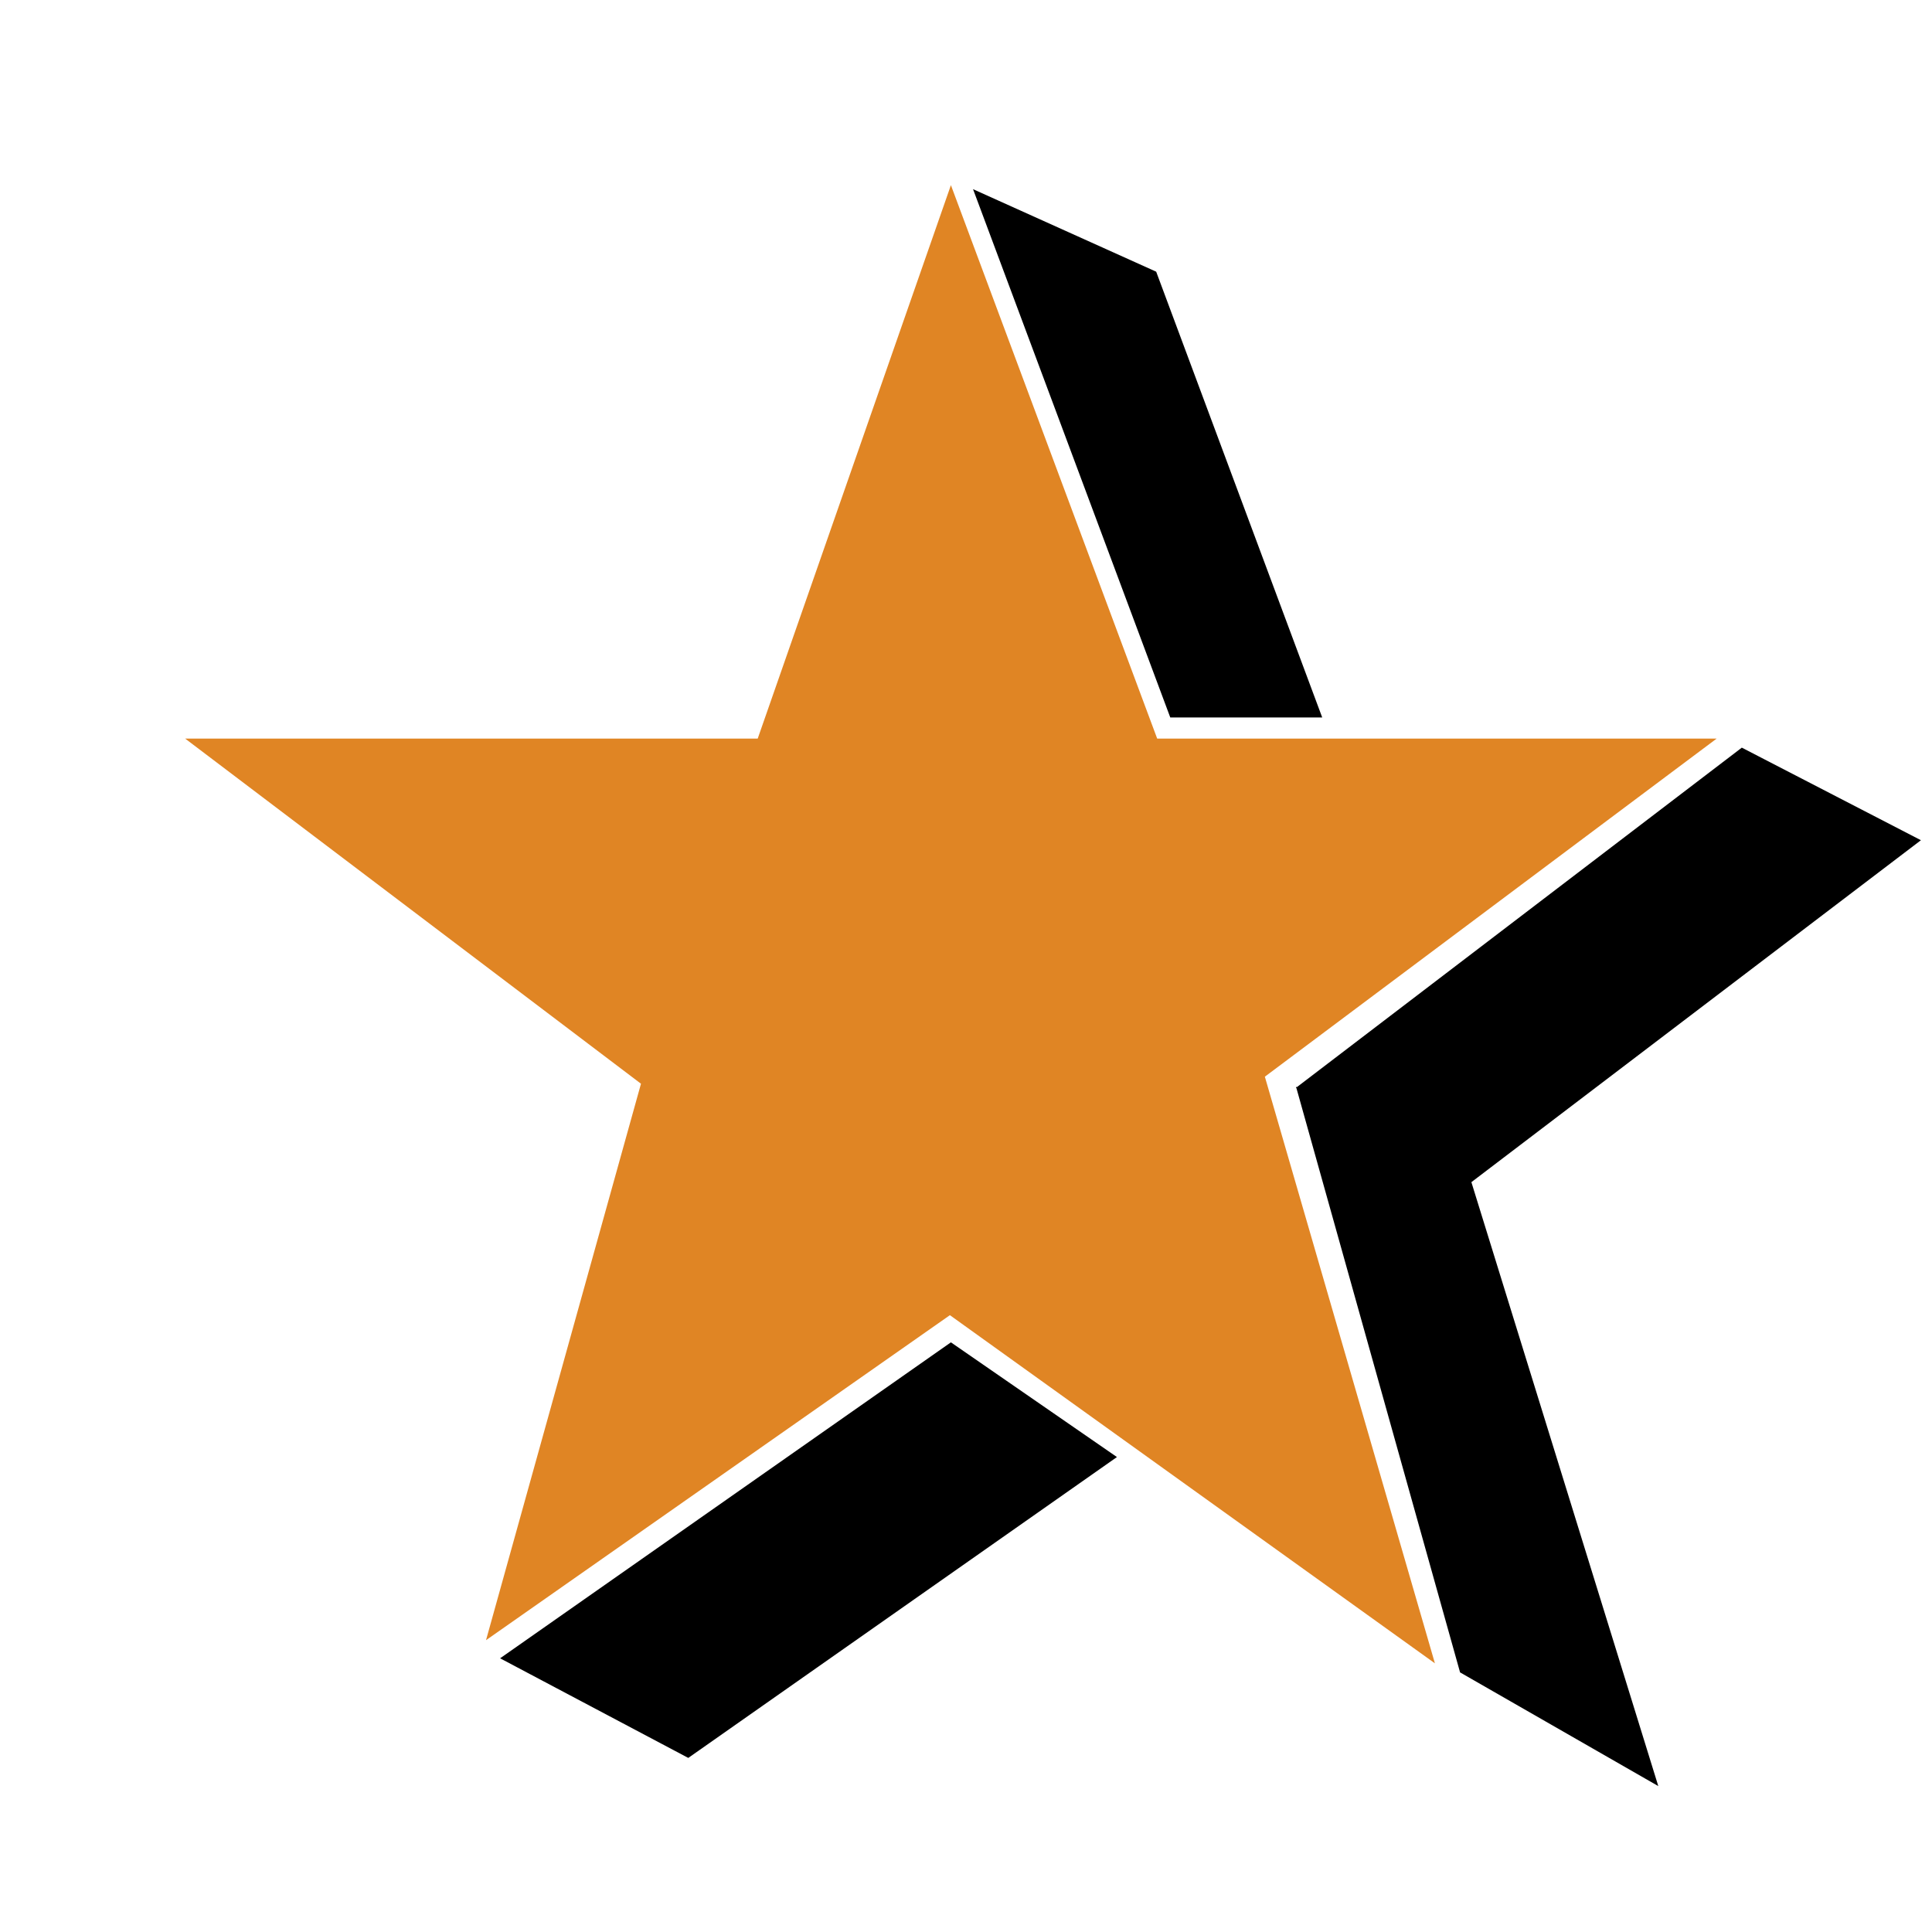
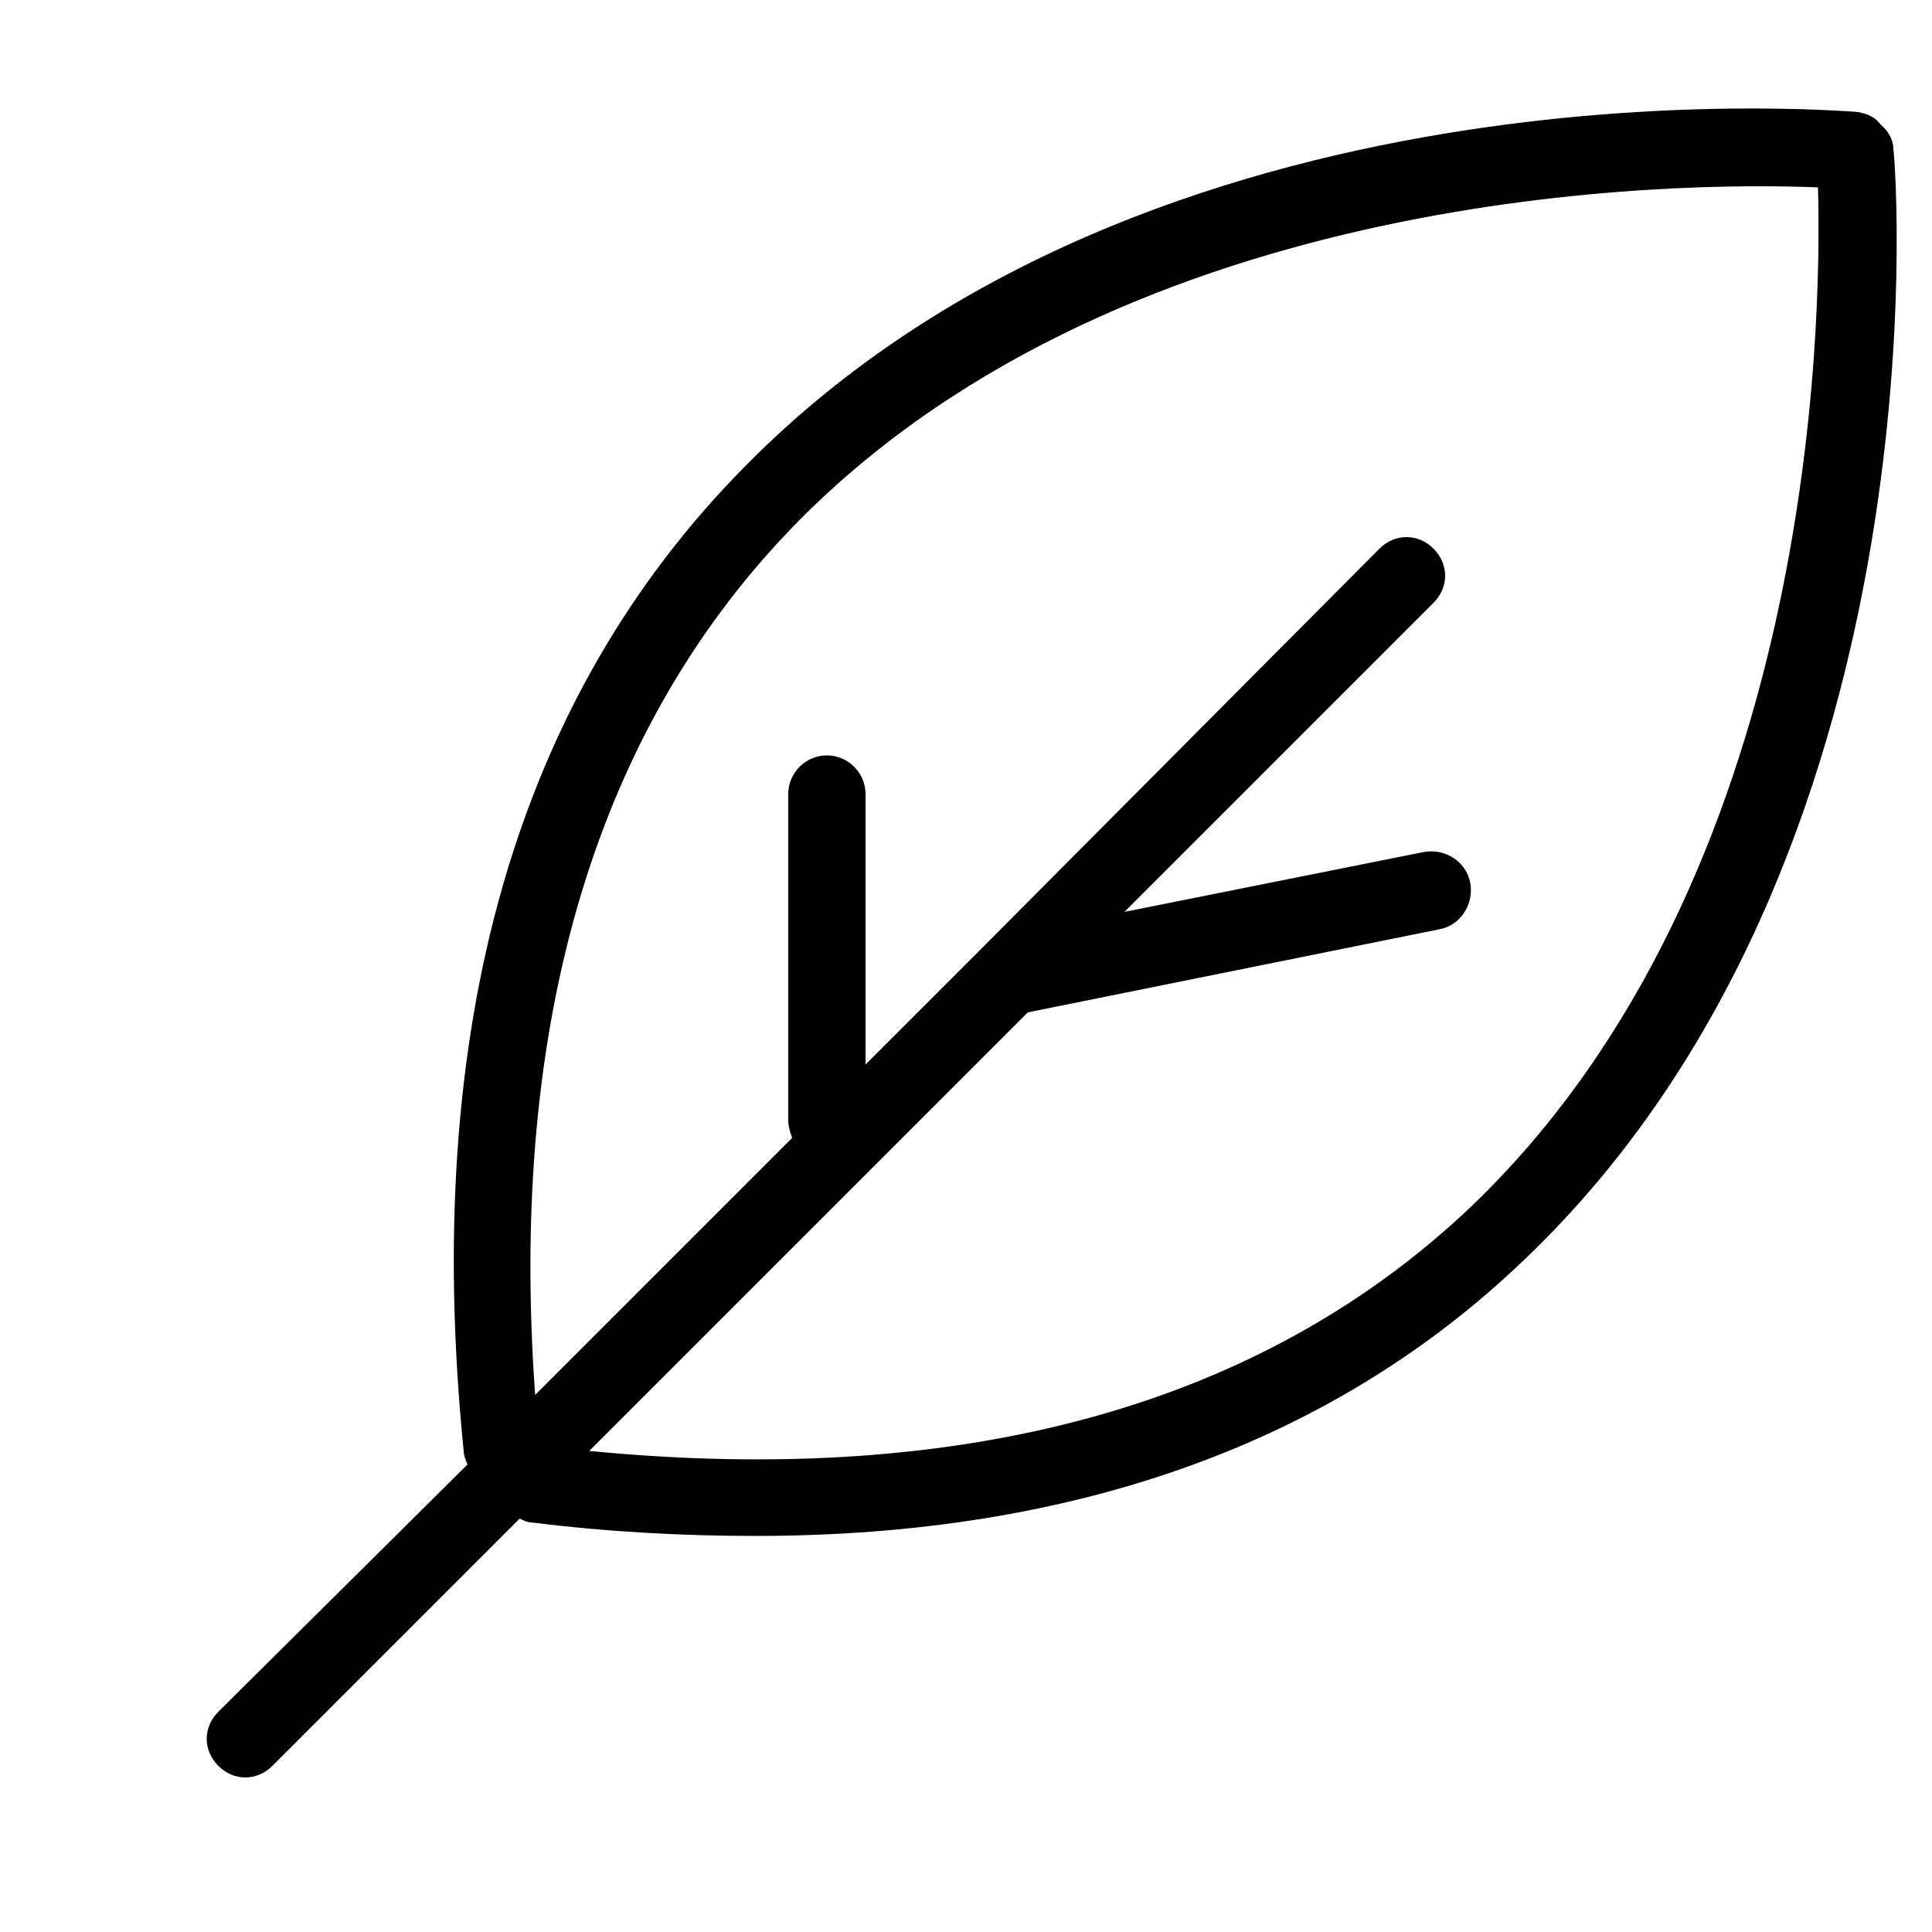
- <svg xmlns="http://www.w3.org/2000/svg" xml:space="preserve" viewBox="0 0 192 192">
-   <path fill="#e08524" d="M75.3 73.4H18.4l45.3 34.3L48.3 163l46.1-32.3 48.2 34.6-16.9-58.3 44.9-33.6H115l-20.5-55-19.2 55z" />
-   <path d="m96.7 18.8 18.2 8.2 16.5 44.3h-15.1L96.7 18.8zm-47 146 18.7 9.9 42.6-29.9-16.5-11.4-44.8 31.4zm79.1-56.8 17.4 9.4 18.6 60.1-19.7-11.3-16.3-58.2z" />
-   <path d="m173.1 74.3 17.8 9.2-44.7 34-17.4-9.4 44.3-33.8z" />
+ <svg xmlns="http://www.w3.org/2000/svg" width="1200pt" height="1200pt" version="1.1" viewBox="0 0 1200 1200">
+   <path d="m1176 92.398c0-4.801-2.398-9.602-6-13.199l-2.398-2.398c-3.602-4.801-8.402-6-13.203-7.199-18-1.199-439.2-36-691.2 219.6-142.8 144-201.6 349.2-175.2 612 0 2.398 1.199 6 2.398 8.398l-154.8 153.6c-9.602 9.602-9.602 24 0 33.602 4.801 4.801 10.801 7.199 16.801 7.199s12-2.398 16.801-7.199l153.6-153.6c2.398 1.199 4.801 2.398 7.199 2.398 48 6 94.801 8.398 139.2 8.398 198 0 358.8-57.602 477.6-171.6 260.39-248.39 231.59-672 229.2-690zm-261.6 656.4c-129.6 123.6-314.4 175.2-548.4 152.4l272.4-272.4 255.6-51.602c13.199-2.398 21.602-15.602 19.199-28.801-2.398-13.199-15.602-21.602-28.801-19.199l-186 37.199 192-192c9.602-9.602 9.602-24 0-33.602-9.602-9.602-24-9.602-33.602 0l-247.2 248.4-72 72v-168c0-13.199-10.801-24-24-24-13.199 0-24 10.801-24 24v202.8c0 3.602 1.199 7.199 2.398 10.801l-159.6 159.6c-16.801-232.8 38.398-416.4 164.4-543.6 206.4-207.6 546-210 632.4-206.4 2.402 86.402-2.398 428.4-214.8 632.4z" />
</svg>
